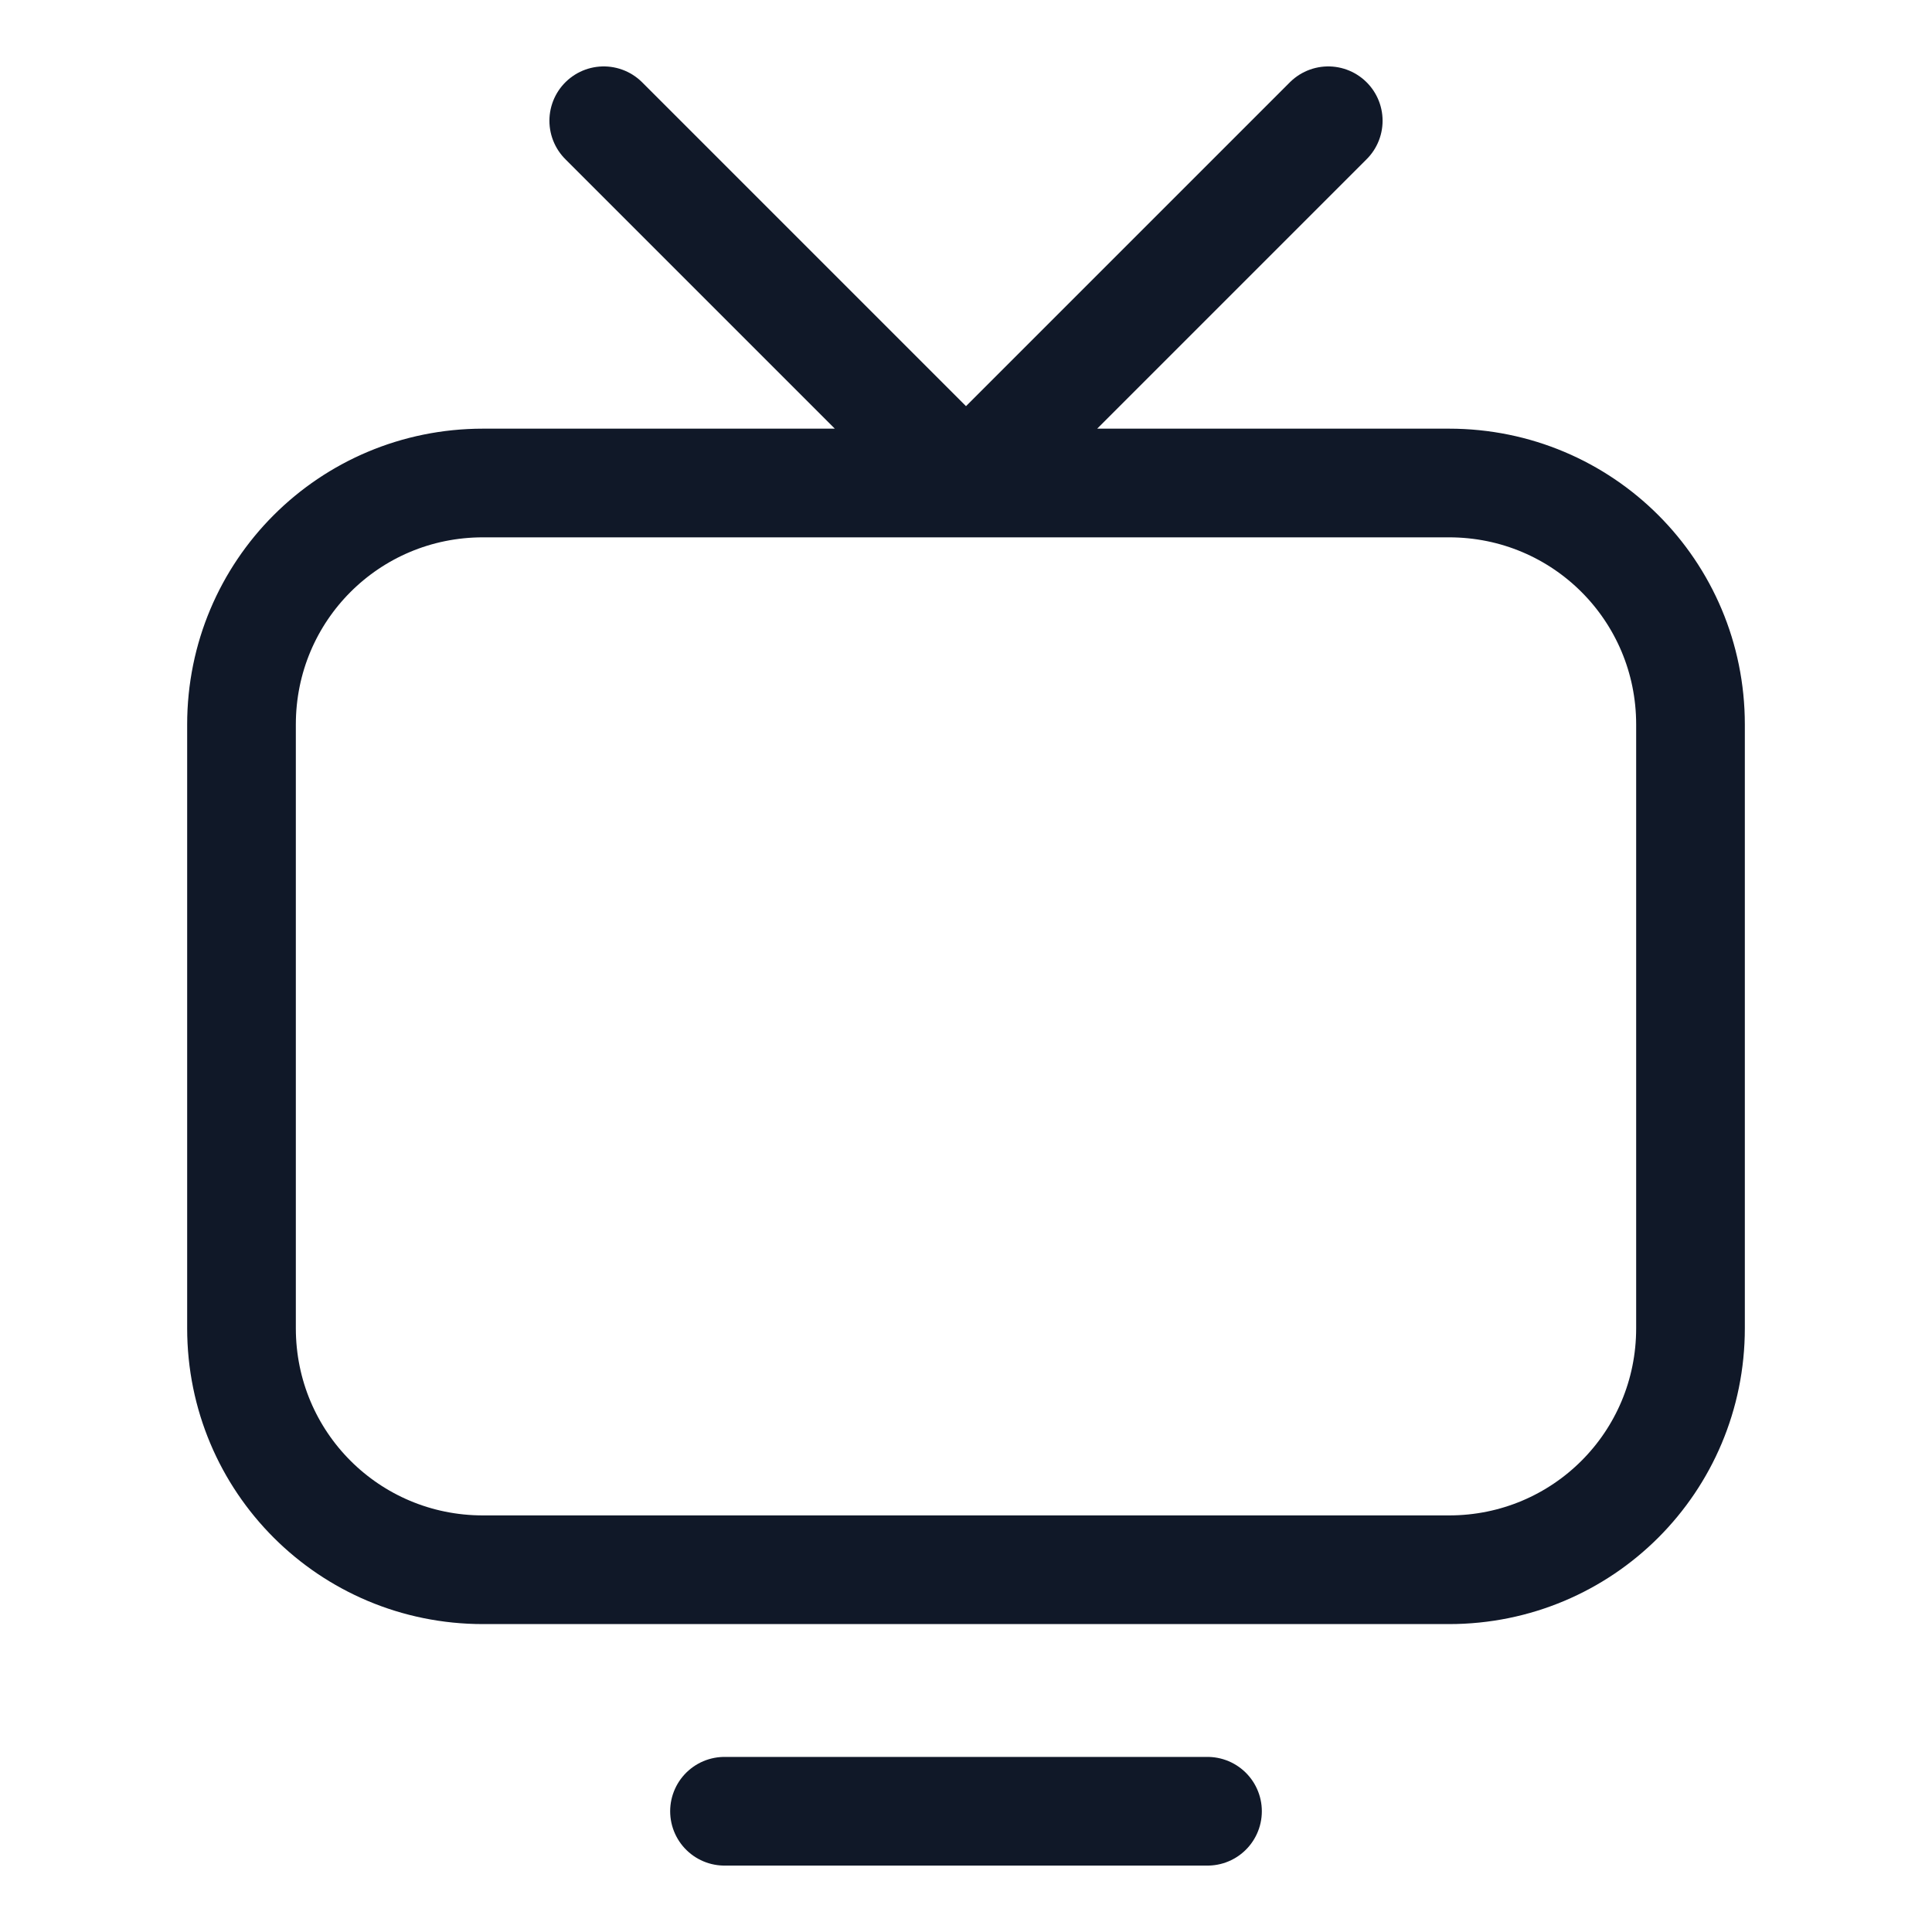
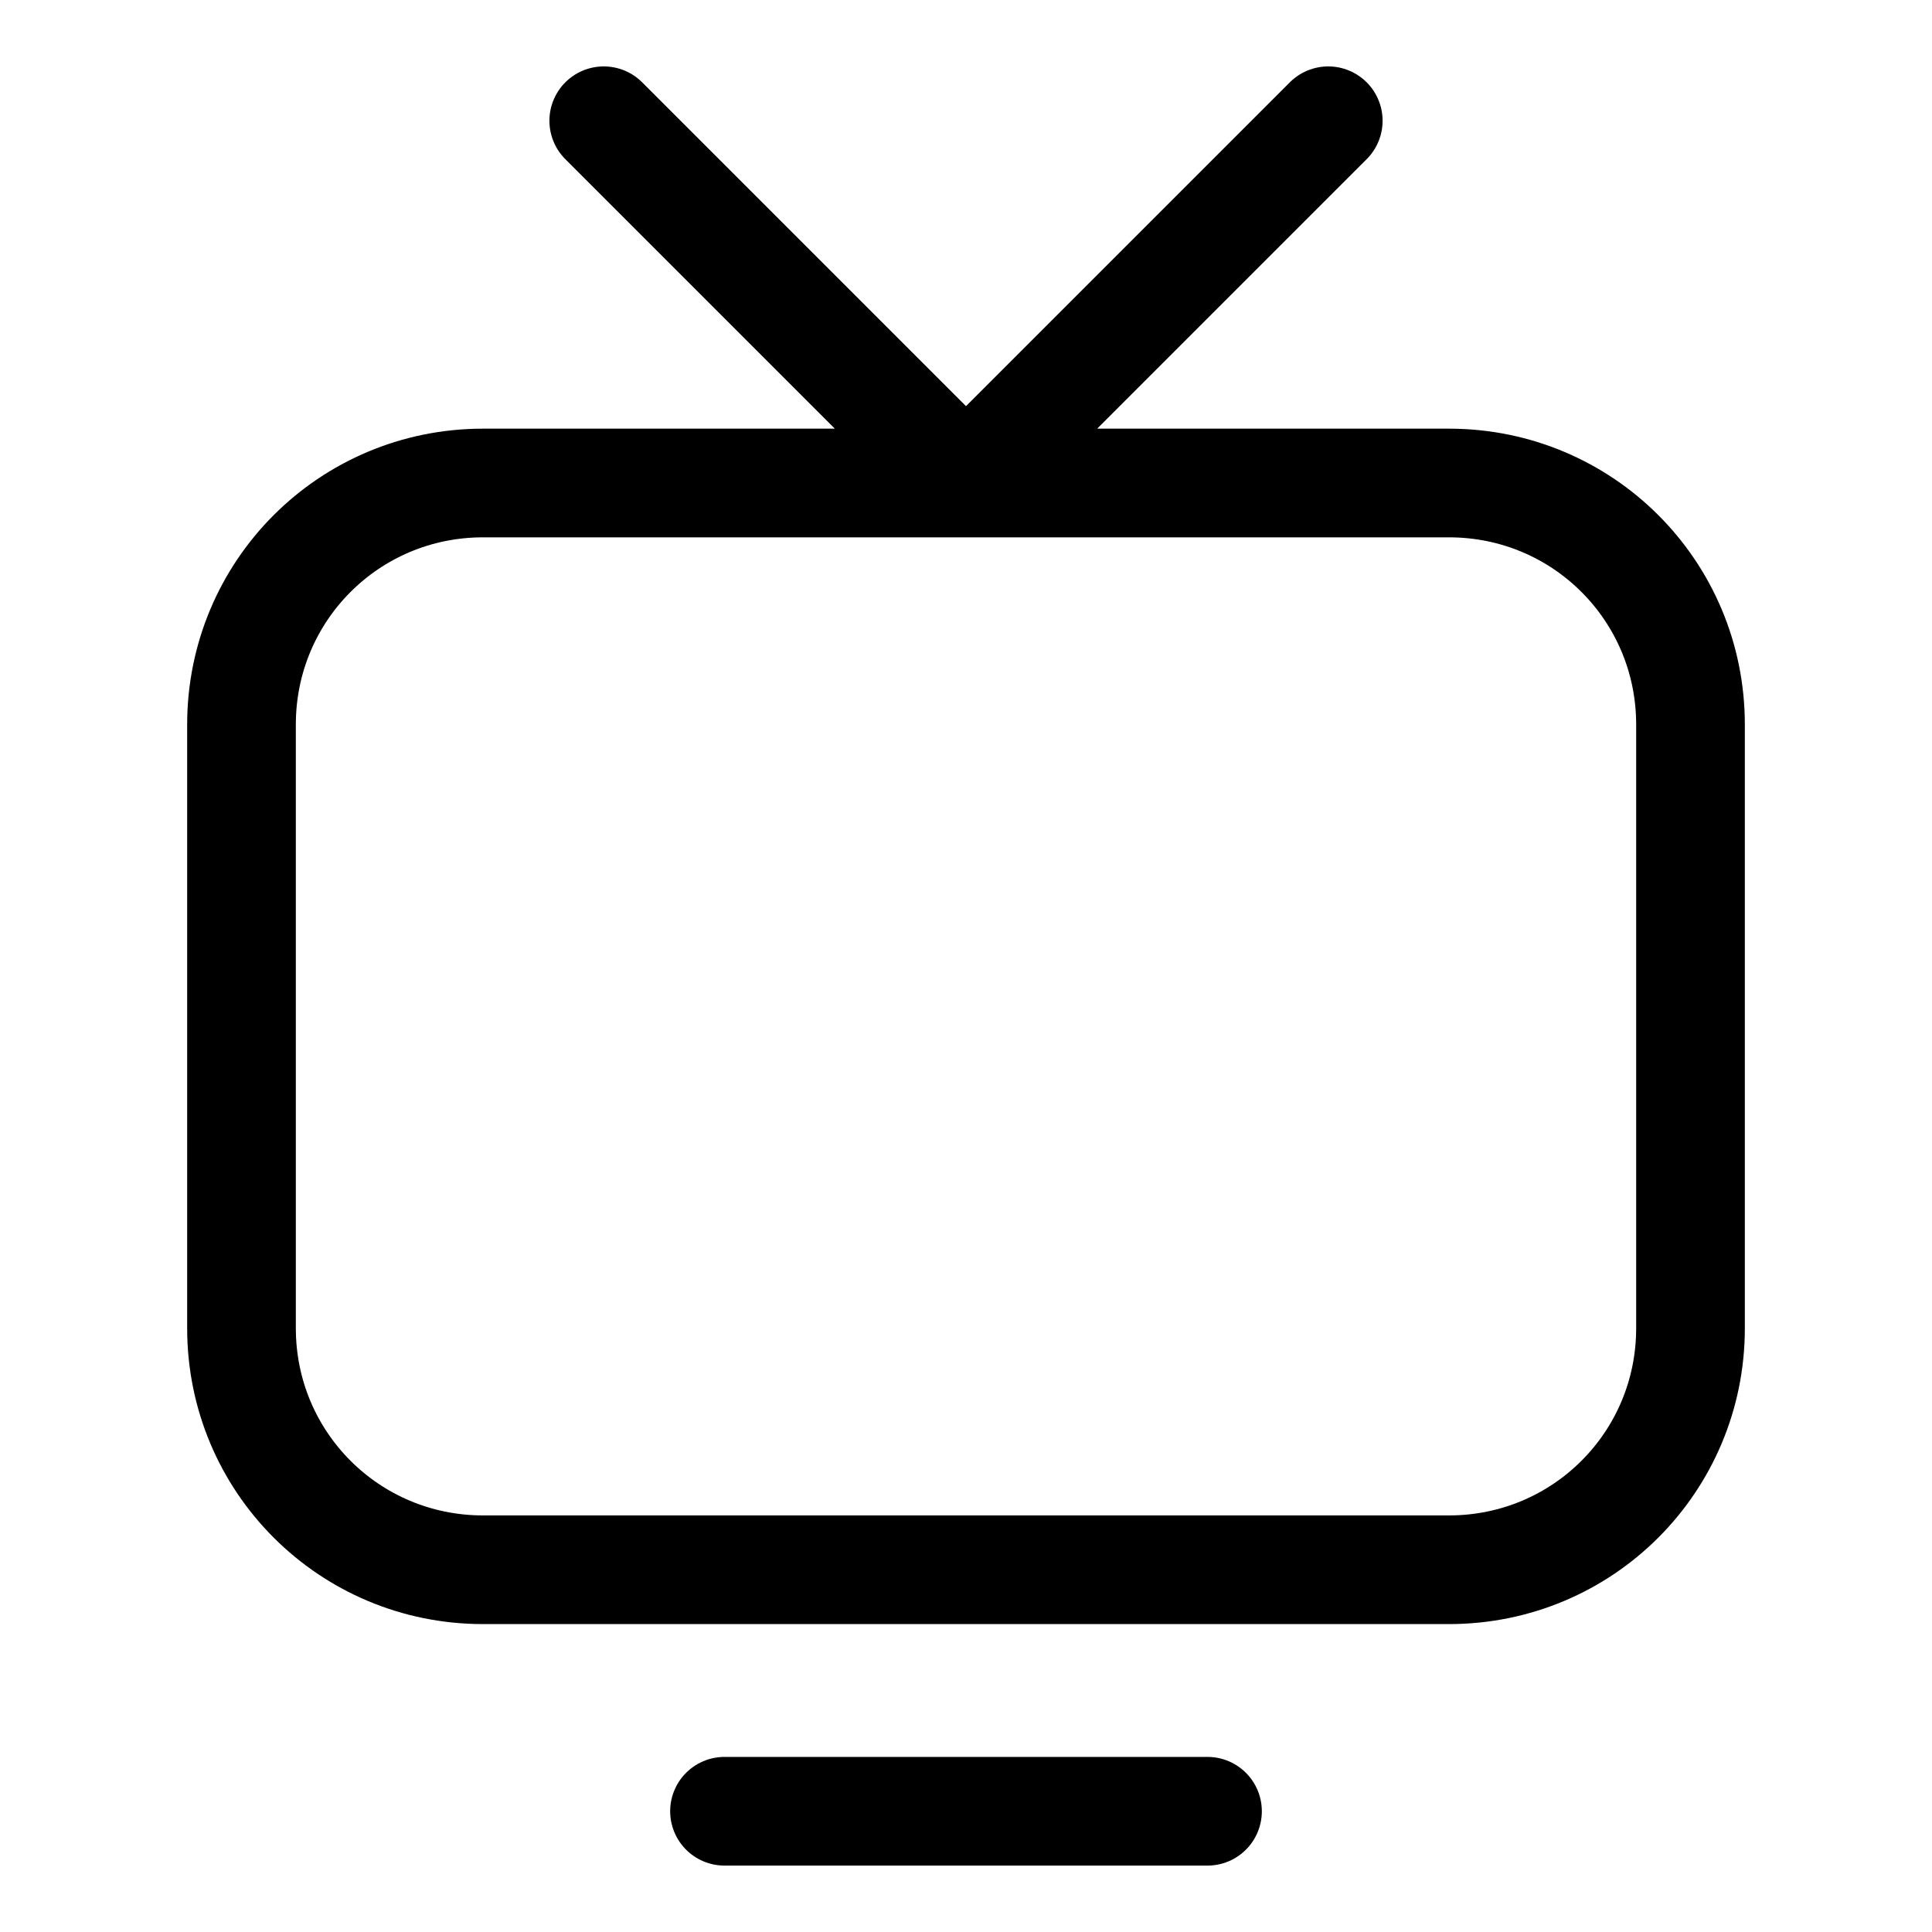
<svg xmlns="http://www.w3.org/2000/svg" fill="none" viewBox="0 0 32 32">
-   <path stroke="#101828" stroke-linecap="round" stroke-linejoin="round" stroke-width="1.8" d="M24 26H8c-2.216 0-4-1.784-4-4V12c0-2.216 1.784-4 4-4h16c2.216 0 4 1.784 4 4v10c0 2.216-1.784 4-4 4ZM12 30h8M16 8l6-6M16 8l-6-6" />
+   <path stroke="currentColor" stroke-linecap="round" stroke-linejoin="round" stroke-width="1.8" d="M24 26H8c-2.216 0-4-1.784-4-4V12c0-2.216 1.784-4 4-4h16c2.216 0 4 1.784 4 4v10c0 2.216-1.784 4-4 4ZM12 30h8M16 8l6-6M16 8l-6-6" />
</svg>
